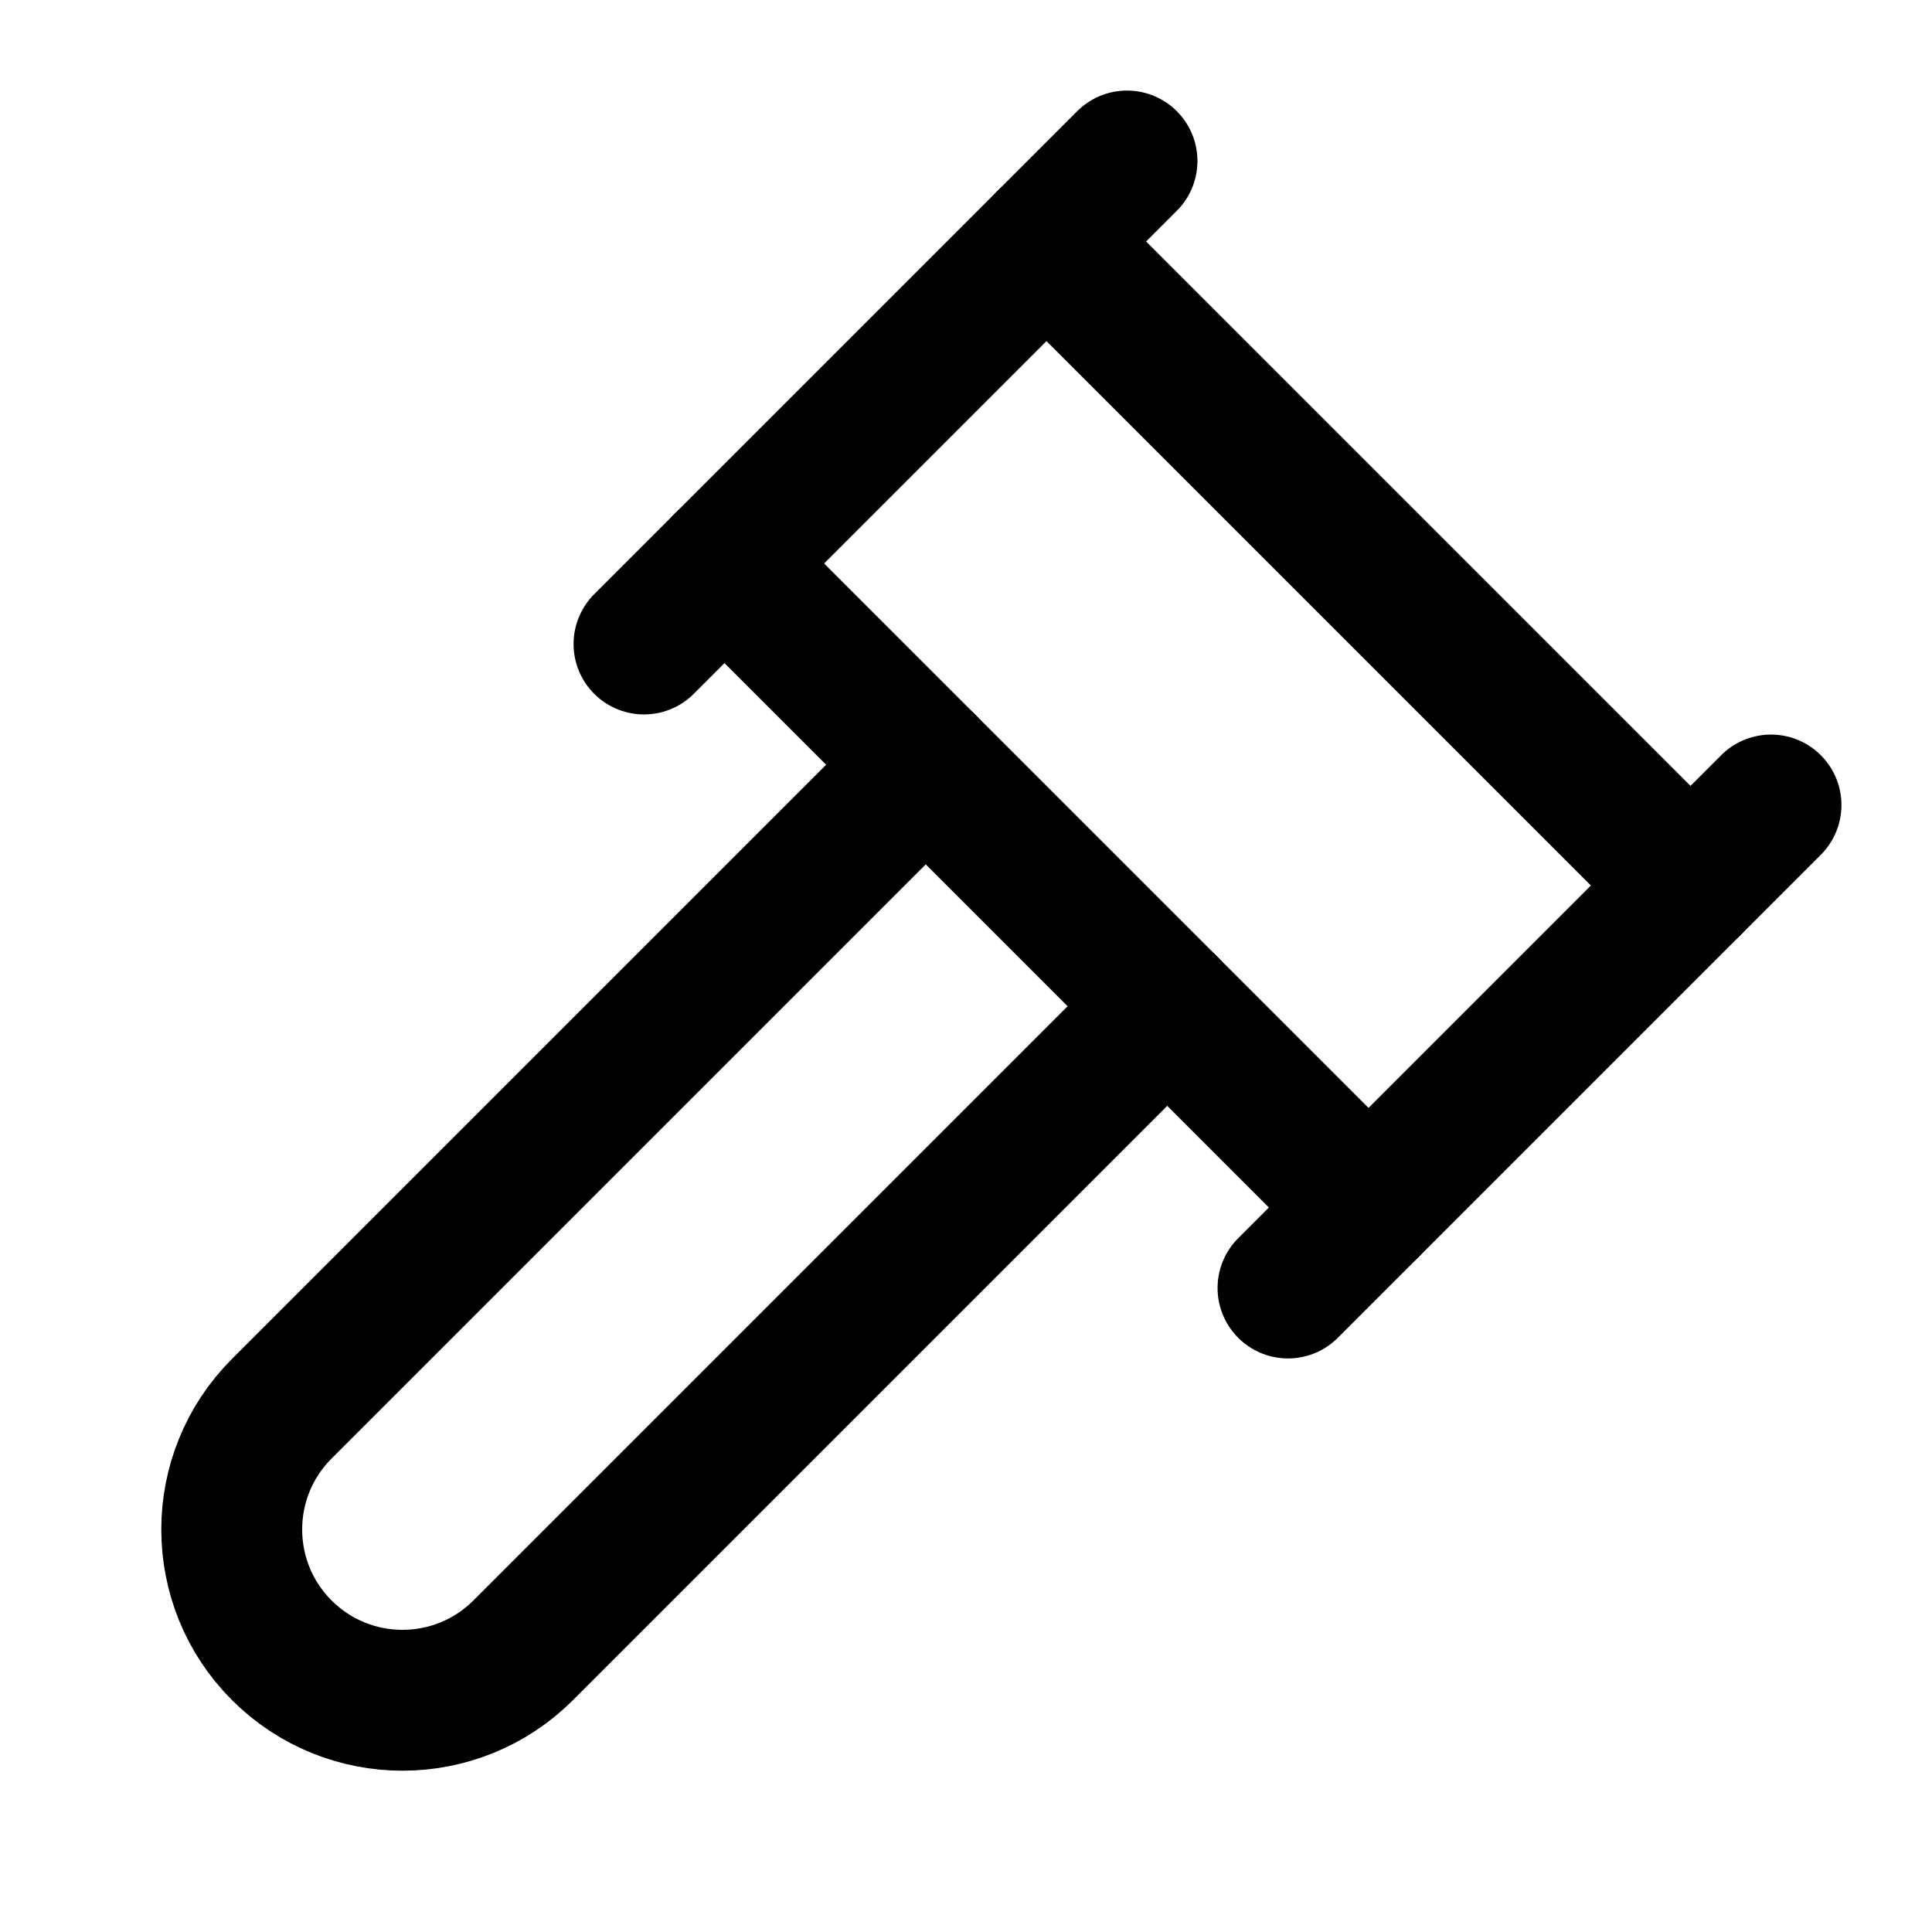
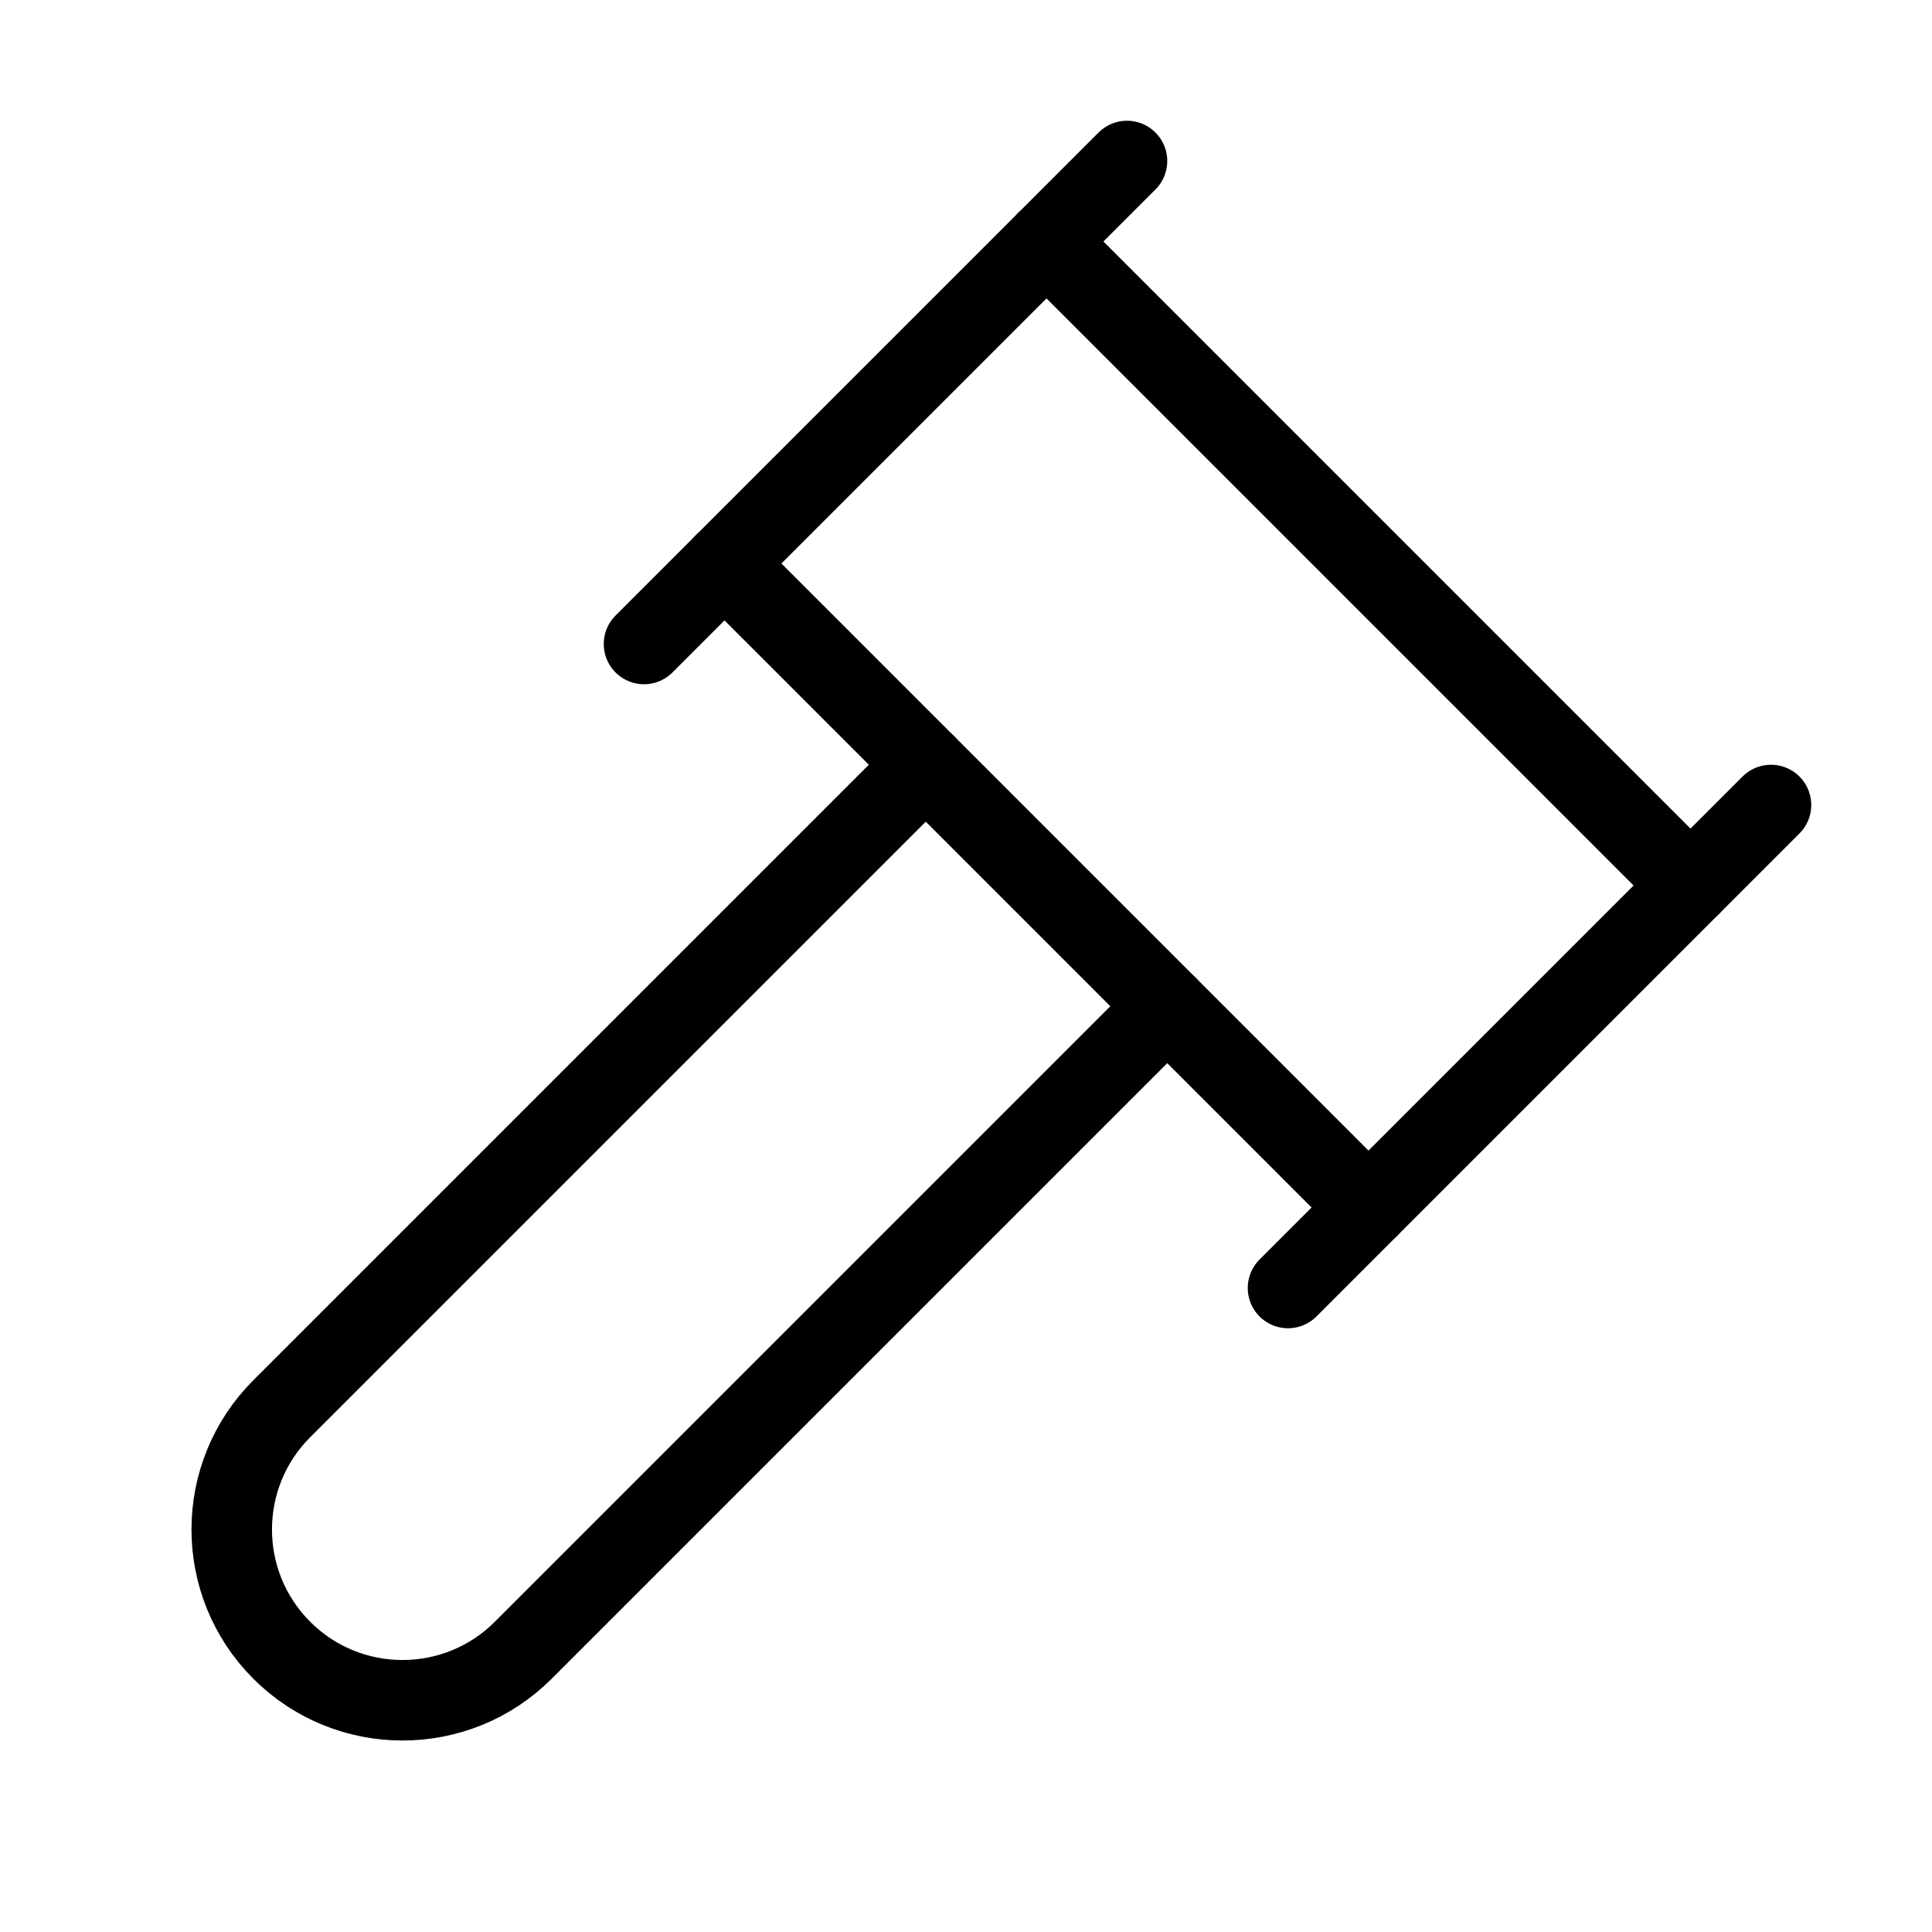
- <svg xmlns="http://www.w3.org/2000/svg" class="ICON_CLASS" viewBox="0 0 24 24" fill="none" stroke="currentColor" stroke-width="1.75" stroke-linecap="round" stroke-linejoin="round" aria-hidden="true">
+ <svg xmlns="http://www.w3.org/2000/svg" class="ICON_CLASS" viewBox="0 0 24 24" fill="none" stroke="currentColor" stroke-linecap="round" stroke-linejoin="round" aria-hidden="true">
  <path d="m14.5 12.5-8 8a2.119 2.119 0 0 1-3-3l8-8" />
  <path d="m16 16 6-6" />
  <path d="m8 8 6-6" />
  <path d="m9 7 8 8" />
  <path d="m21 11-8-8" />
</svg>
